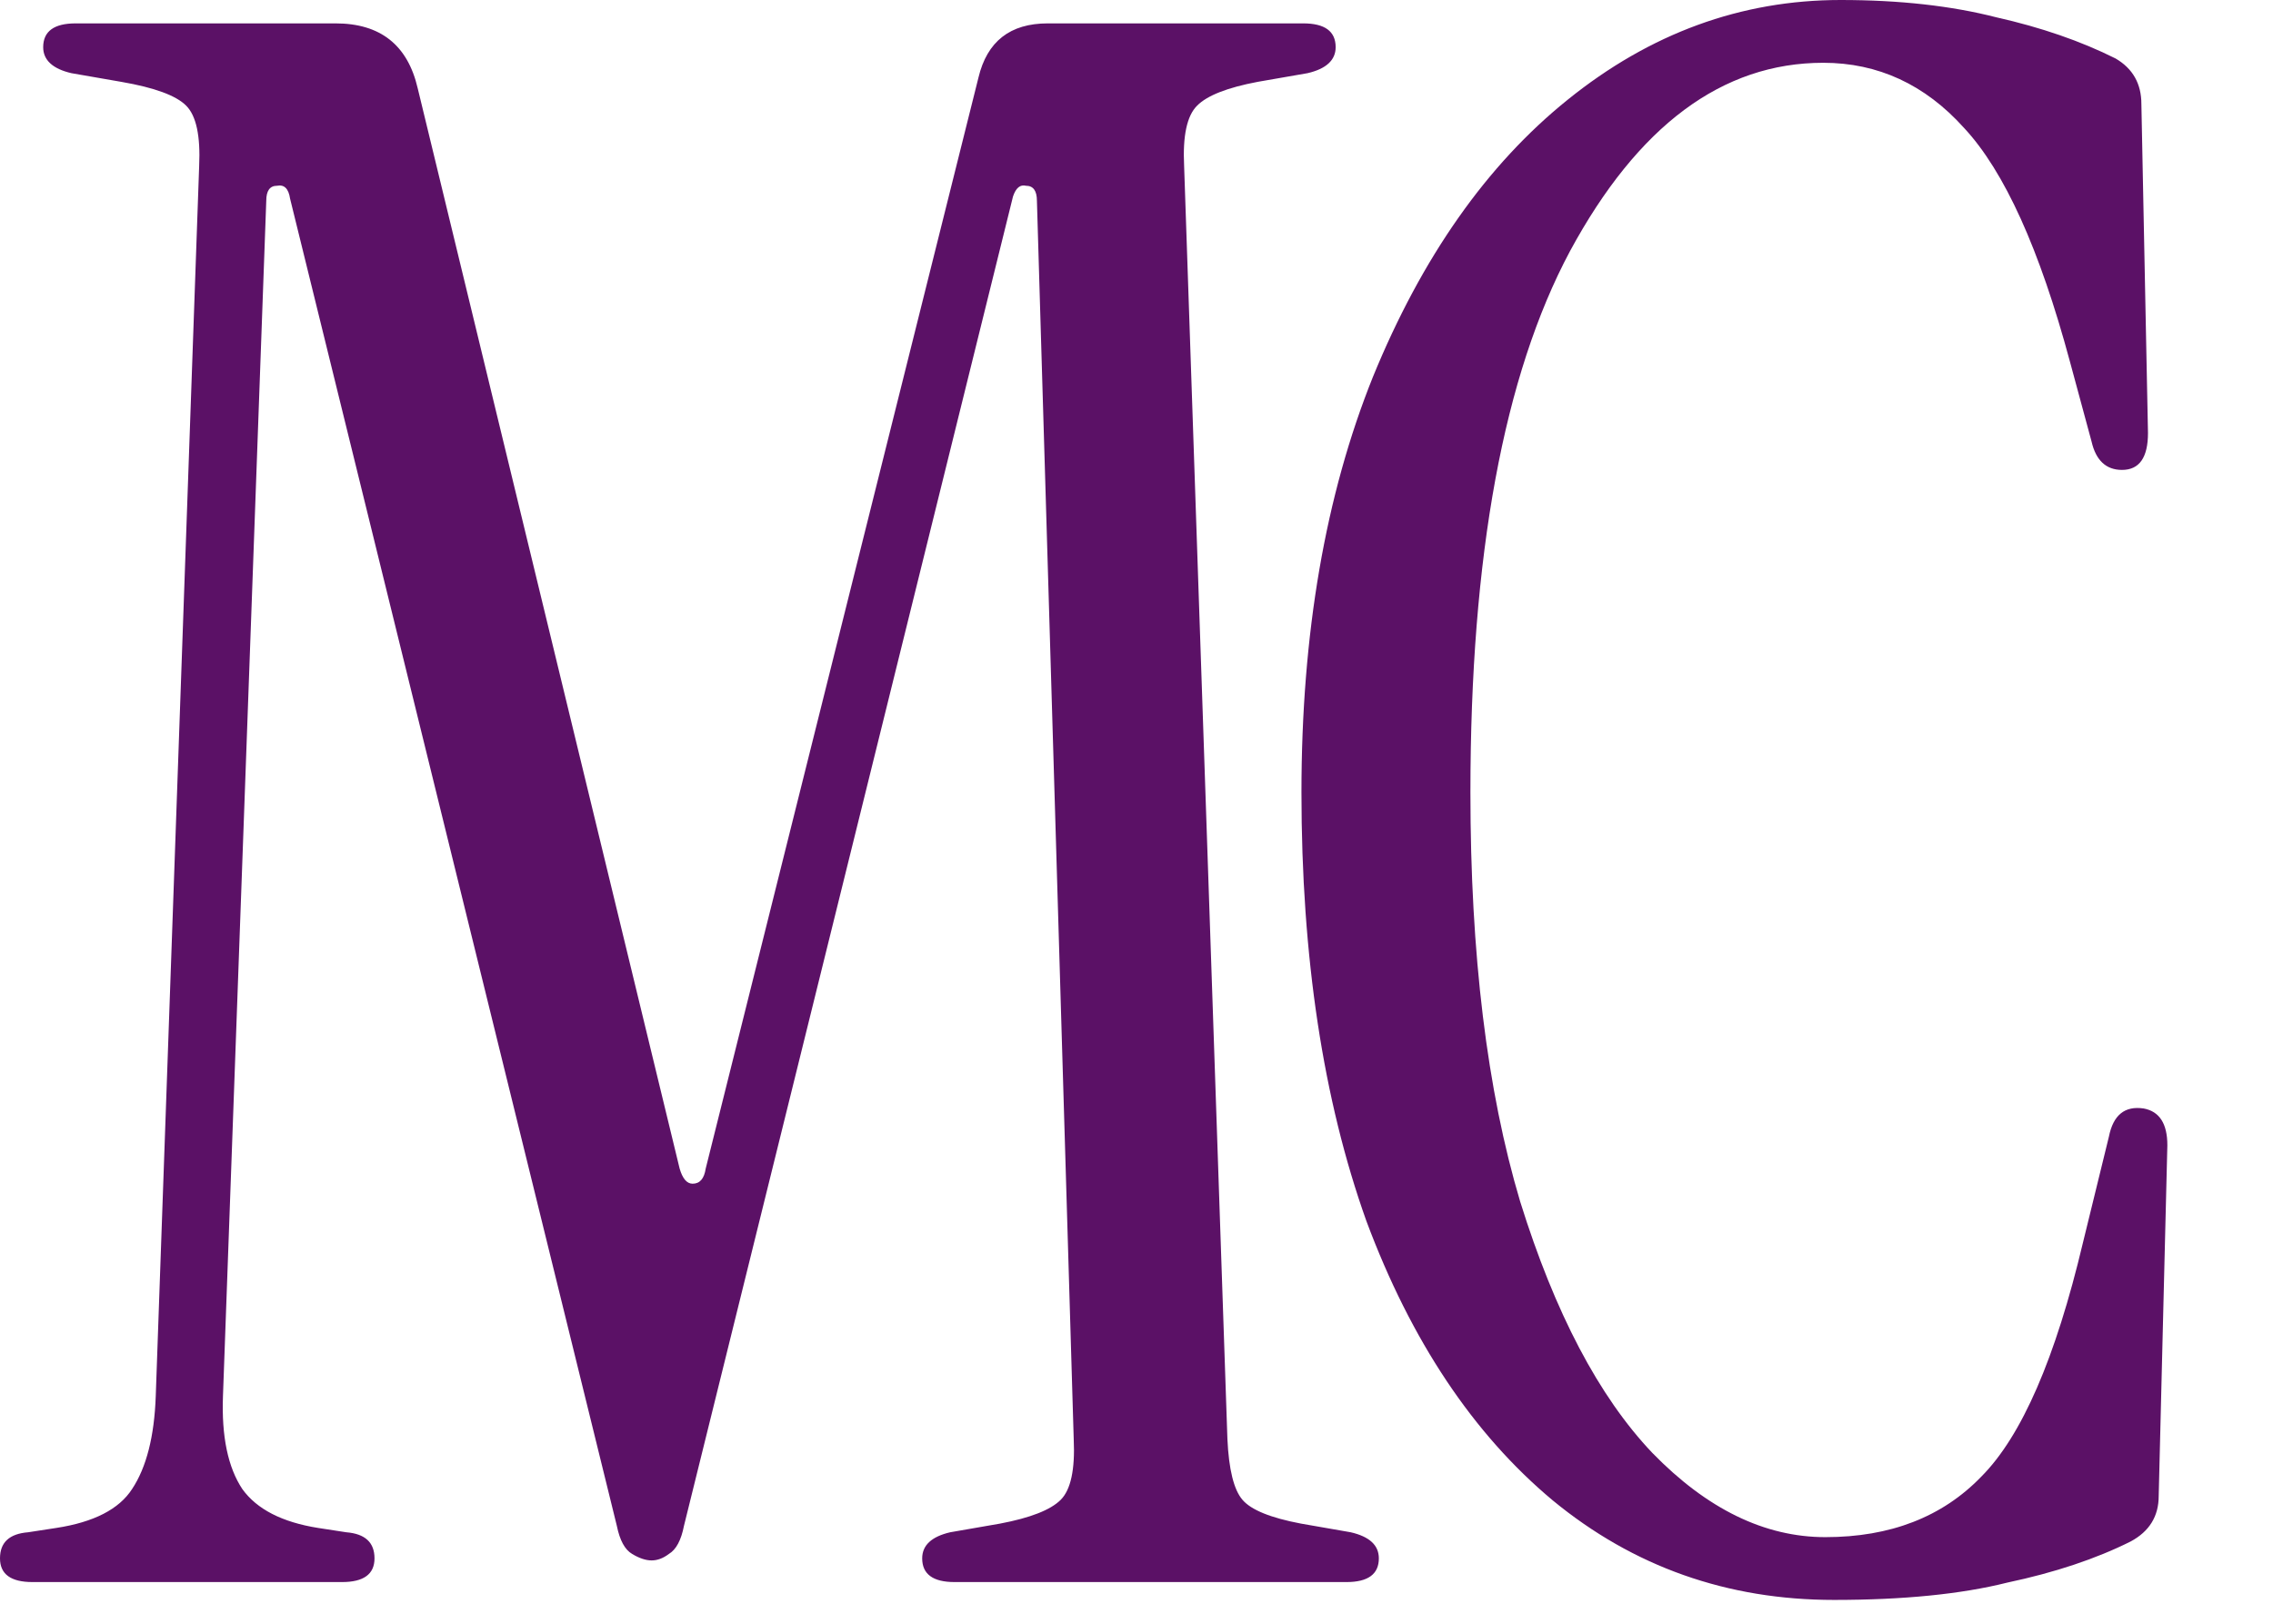
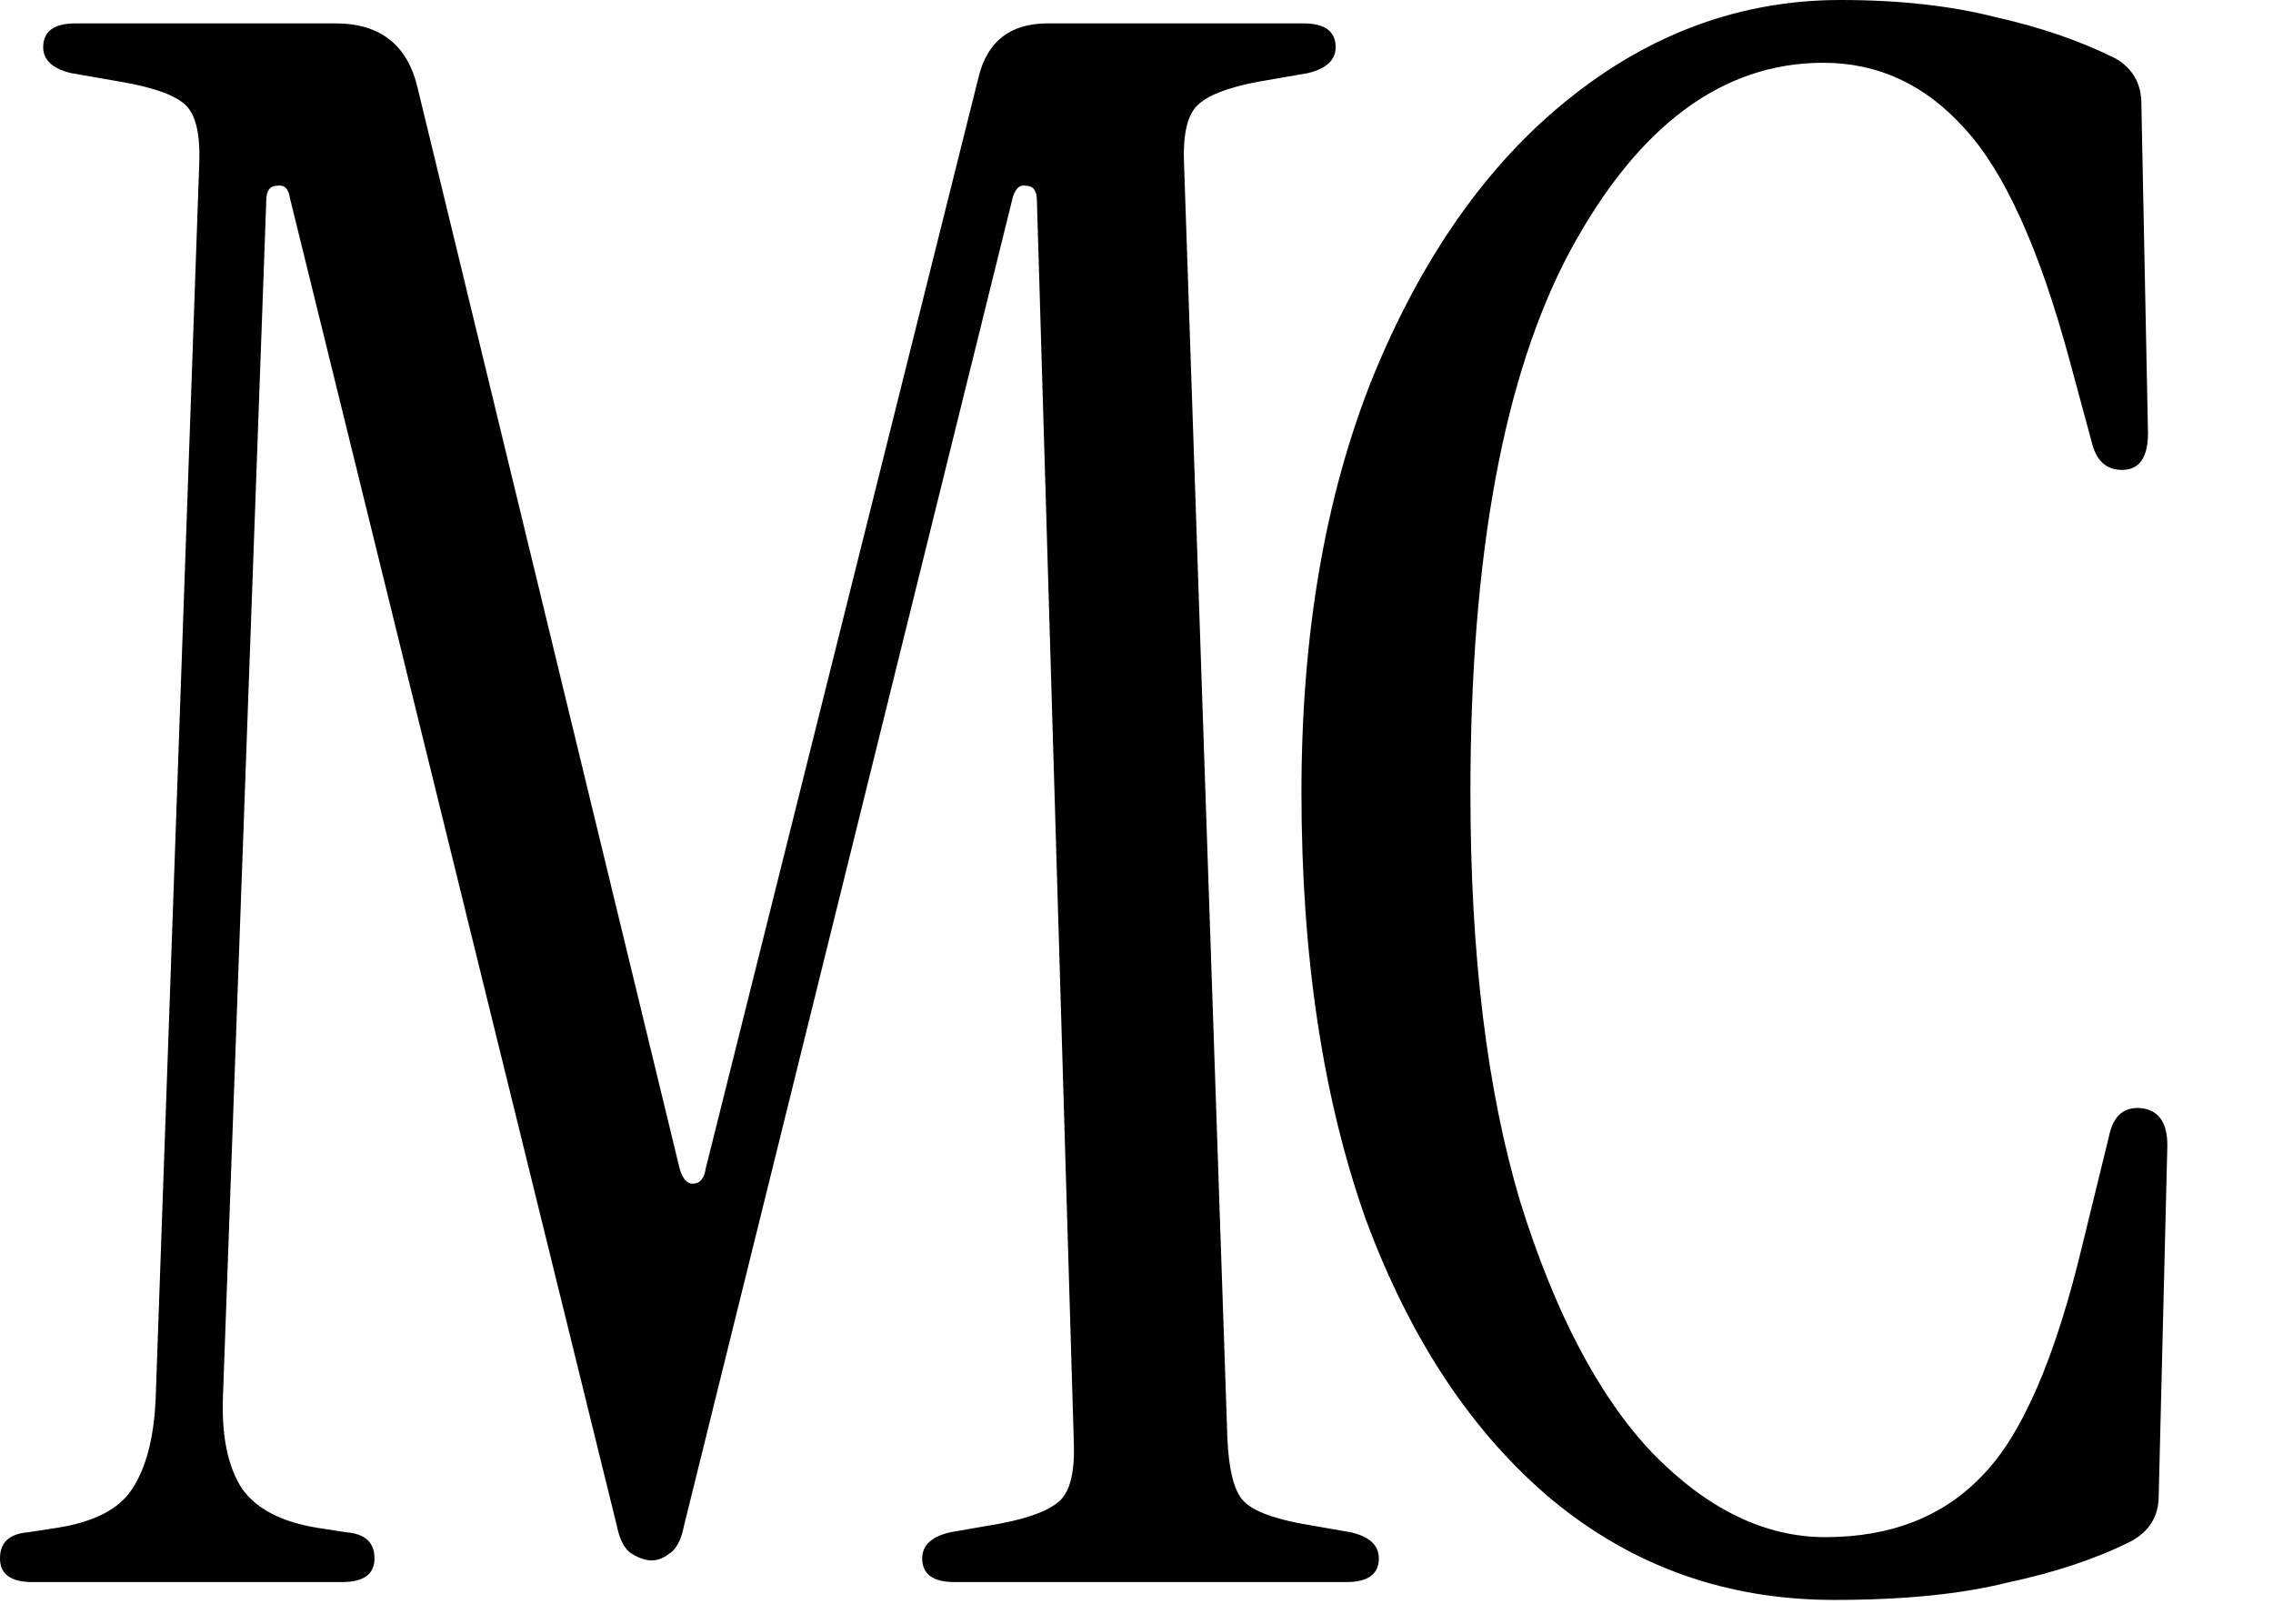
<svg xmlns="http://www.w3.org/2000/svg" width="21" height="15" viewBox="0 0 21 15" fill="none">
-   <path d="M17.005 0C17.551 2.61407e-05 18.031 0.054 18.444 0.16C18.858 0.253 19.225 0.38 19.545 0.54C19.705 0.633 19.784 0.774 19.784 0.961L19.845 4C19.845 4.227 19.765 4.341 19.605 4.341C19.458 4.341 19.364 4.253 19.324 4.08L19.124 3.341C18.844 2.301 18.518 1.581 18.145 1.181C17.785 0.781 17.351 0.58 16.845 0.58C15.912 0.58 15.132 1.161 14.505 2.32C13.892 3.467 13.585 5.134 13.585 7.32C13.585 8.814 13.738 10.074 14.045 11.101C14.365 12.127 14.771 12.901 15.265 13.421C15.771 13.941 16.304 14.2 16.864 14.2C17.464 14.2 17.945 14.014 18.305 13.641C18.678 13.267 18.991 12.547 19.244 11.48L19.484 10.5C19.524 10.3 19.631 10.214 19.805 10.24C19.951 10.267 20.024 10.38 20.024 10.58L19.944 13.82C19.944 14.007 19.858 14.147 19.685 14.24C19.365 14.4 18.985 14.527 18.545 14.62C18.118 14.727 17.584 14.78 16.944 14.78C15.958 14.78 15.091 14.474 14.345 13.86C13.611 13.247 13.037 12.387 12.624 11.28C12.224 10.16 12.024 8.84 12.024 7.32C12.024 5.854 12.245 4.574 12.685 3.48C13.138 2.374 13.738 1.521 14.484 0.921C15.244 0.308 16.085 0 17.005 0ZM3.1 0.216C3.513 0.216 3.766 0.415 3.859 0.815L6.279 10.795C6.306 10.888 6.346 10.935 6.399 10.935C6.466 10.935 6.506 10.888 6.52 10.795L9.04 0.716C9.12 0.382 9.333 0.216 9.68 0.216H12.04C12.24 0.216 12.34 0.289 12.34 0.436C12.34 0.555 12.253 0.636 12.08 0.676L11.62 0.756C11.34 0.809 11.153 0.882 11.06 0.976C10.966 1.069 10.926 1.255 10.94 1.535L11.34 13.295C11.353 13.575 11.399 13.762 11.479 13.855C11.559 13.949 11.74 14.022 12.02 14.075L12.479 14.155C12.653 14.195 12.739 14.275 12.739 14.396C12.739 14.542 12.639 14.615 12.44 14.615H8.819C8.62 14.615 8.52 14.542 8.52 14.396C8.52 14.276 8.606 14.195 8.779 14.155L9.239 14.075C9.519 14.022 9.706 13.949 9.8 13.855C9.893 13.762 9.933 13.575 9.92 13.295L9.58 1.855C9.58 1.762 9.546 1.716 9.479 1.716C9.426 1.703 9.386 1.735 9.359 1.815L6.319 14.096C6.293 14.229 6.246 14.316 6.18 14.355C6.126 14.396 6.073 14.415 6.02 14.415C5.966 14.415 5.906 14.395 5.84 14.355C5.773 14.316 5.726 14.229 5.699 14.096L2.68 1.835C2.666 1.742 2.626 1.703 2.56 1.716C2.493 1.716 2.46 1.762 2.46 1.855L2.06 12.896C2.046 13.269 2.106 13.556 2.239 13.756C2.373 13.942 2.606 14.062 2.939 14.115L3.199 14.155C3.373 14.169 3.46 14.249 3.46 14.396C3.46 14.542 3.36 14.615 3.16 14.615H0.3C0.1 14.615 4.92923e-05 14.542 0 14.396C0 14.249 0.086 14.169 0.26 14.155L0.52 14.115C0.866 14.062 1.1 13.942 1.22 13.756C1.353 13.556 1.426 13.269 1.439 12.896L1.84 1.535C1.853 1.255 1.813 1.069 1.72 0.976C1.626 0.882 1.427 0.809 1.12 0.756L0.66 0.676C0.487 0.636 0.399 0.555 0.399 0.436C0.399 0.289 0.5 0.216 0.699 0.216H3.1Z" fill="#5B1166" />
+   <path d="M17.005 0C17.551 2.61407e-05 18.031 0.054 18.444 0.16C18.858 0.253 19.225 0.38 19.545 0.54C19.705 0.633 19.784 0.774 19.784 0.961L19.845 4C19.845 4.227 19.765 4.341 19.605 4.341C19.458 4.341 19.364 4.253 19.324 4.08L19.124 3.341C18.844 2.301 18.518 1.581 18.145 1.181C17.785 0.781 17.351 0.58 16.845 0.58C15.912 0.58 15.132 1.161 14.505 2.32C13.892 3.467 13.585 5.134 13.585 7.32C13.585 8.814 13.738 10.074 14.045 11.101C14.365 12.127 14.771 12.901 15.265 13.421C15.771 13.941 16.304 14.2 16.864 14.2C17.464 14.2 17.945 14.014 18.305 13.641C18.678 13.267 18.991 12.547 19.244 11.48L19.484 10.5C19.524 10.3 19.631 10.214 19.805 10.24C19.951 10.267 20.024 10.38 20.024 10.58L19.944 13.82C19.944 14.007 19.858 14.147 19.685 14.24C19.365 14.4 18.985 14.527 18.545 14.62C18.118 14.727 17.584 14.78 16.944 14.78C15.958 14.78 15.091 14.474 14.345 13.86C13.611 13.247 13.037 12.387 12.624 11.28C12.224 10.16 12.024 8.84 12.024 7.32C12.024 5.854 12.245 4.574 12.685 3.48C13.138 2.374 13.738 1.521 14.484 0.921C15.244 0.308 16.085 0 17.005 0ZM3.1 0.216C3.513 0.216 3.766 0.415 3.859 0.815L6.279 10.795C6.306 10.888 6.346 10.935 6.399 10.935C6.466 10.935 6.506 10.888 6.52 10.795L9.04 0.716C9.12 0.382 9.333 0.216 9.68 0.216H12.04C12.24 0.216 12.34 0.289 12.34 0.436C12.34 0.555 12.253 0.636 12.08 0.676L11.62 0.756C11.34 0.809 11.153 0.882 11.06 0.976C10.966 1.069 10.926 1.255 10.94 1.535L11.34 13.295C11.353 13.575 11.399 13.762 11.479 13.855C11.559 13.949 11.74 14.022 12.02 14.075L12.479 14.155C12.653 14.195 12.739 14.275 12.739 14.396C12.739 14.542 12.639 14.615 12.44 14.615H8.819C8.62 14.615 8.52 14.542 8.52 14.396C8.52 14.276 8.606 14.195 8.779 14.155L9.239 14.075C9.519 14.022 9.706 13.949 9.8 13.855C9.893 13.762 9.933 13.575 9.92 13.295L9.58 1.855C9.58 1.762 9.546 1.716 9.479 1.716C9.426 1.703 9.386 1.735 9.359 1.815L6.319 14.096C6.293 14.229 6.246 14.316 6.18 14.355C6.126 14.396 6.073 14.415 6.02 14.415C5.966 14.415 5.906 14.395 5.84 14.355C5.773 14.316 5.726 14.229 5.699 14.096L2.68 1.835C2.666 1.742 2.626 1.703 2.56 1.716C2.493 1.716 2.46 1.762 2.46 1.855L2.06 12.896C2.046 13.269 2.106 13.556 2.239 13.756C2.373 13.942 2.606 14.062 2.939 14.115L3.199 14.155C3.373 14.169 3.46 14.249 3.46 14.396C3.46 14.542 3.36 14.615 3.16 14.615H0.3C0.1 14.615 4.92923e-05 14.542 0 14.396C0 14.249 0.086 14.169 0.26 14.155L0.52 14.115C0.866 14.062 1.1 13.942 1.22 13.756C1.353 13.556 1.426 13.269 1.439 12.896L1.84 1.535C1.853 1.255 1.813 1.069 1.72 0.976C1.626 0.882 1.427 0.809 1.12 0.756L0.66 0.676C0.487 0.636 0.399 0.555 0.399 0.436C0.399 0.289 0.5 0.216 0.699 0.216H3.1Z" fill="#000000" />
</svg>
